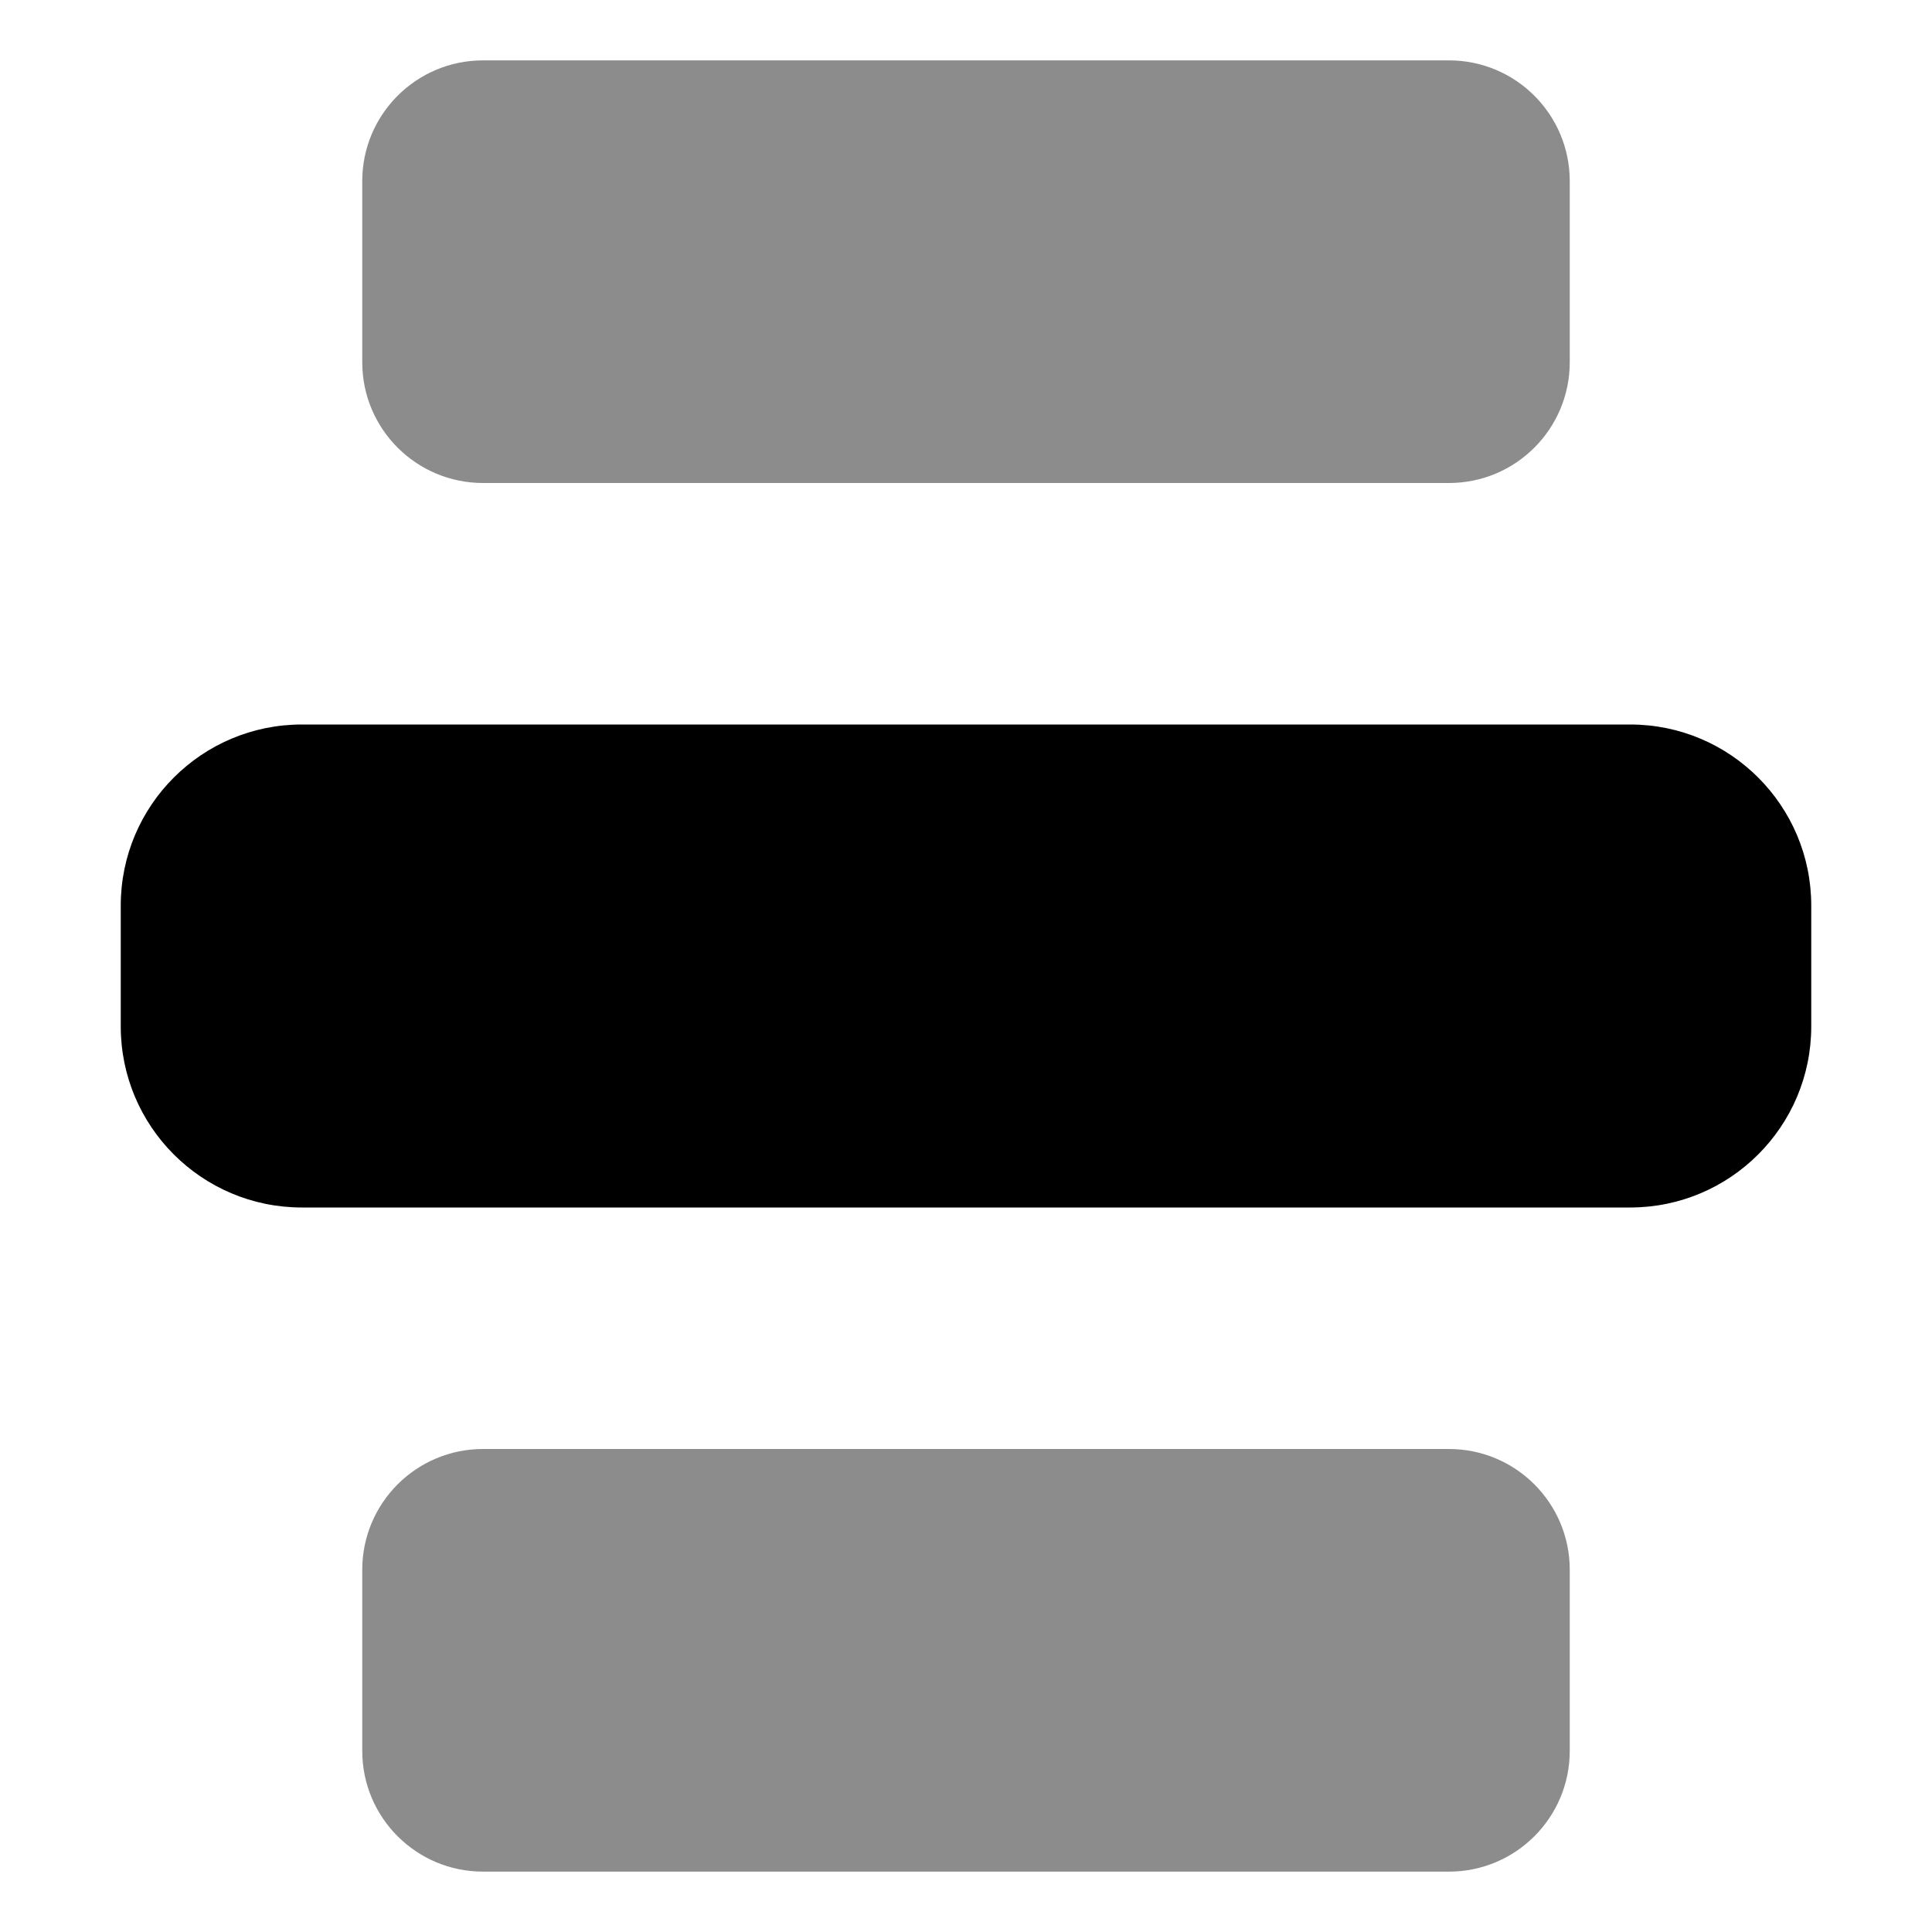
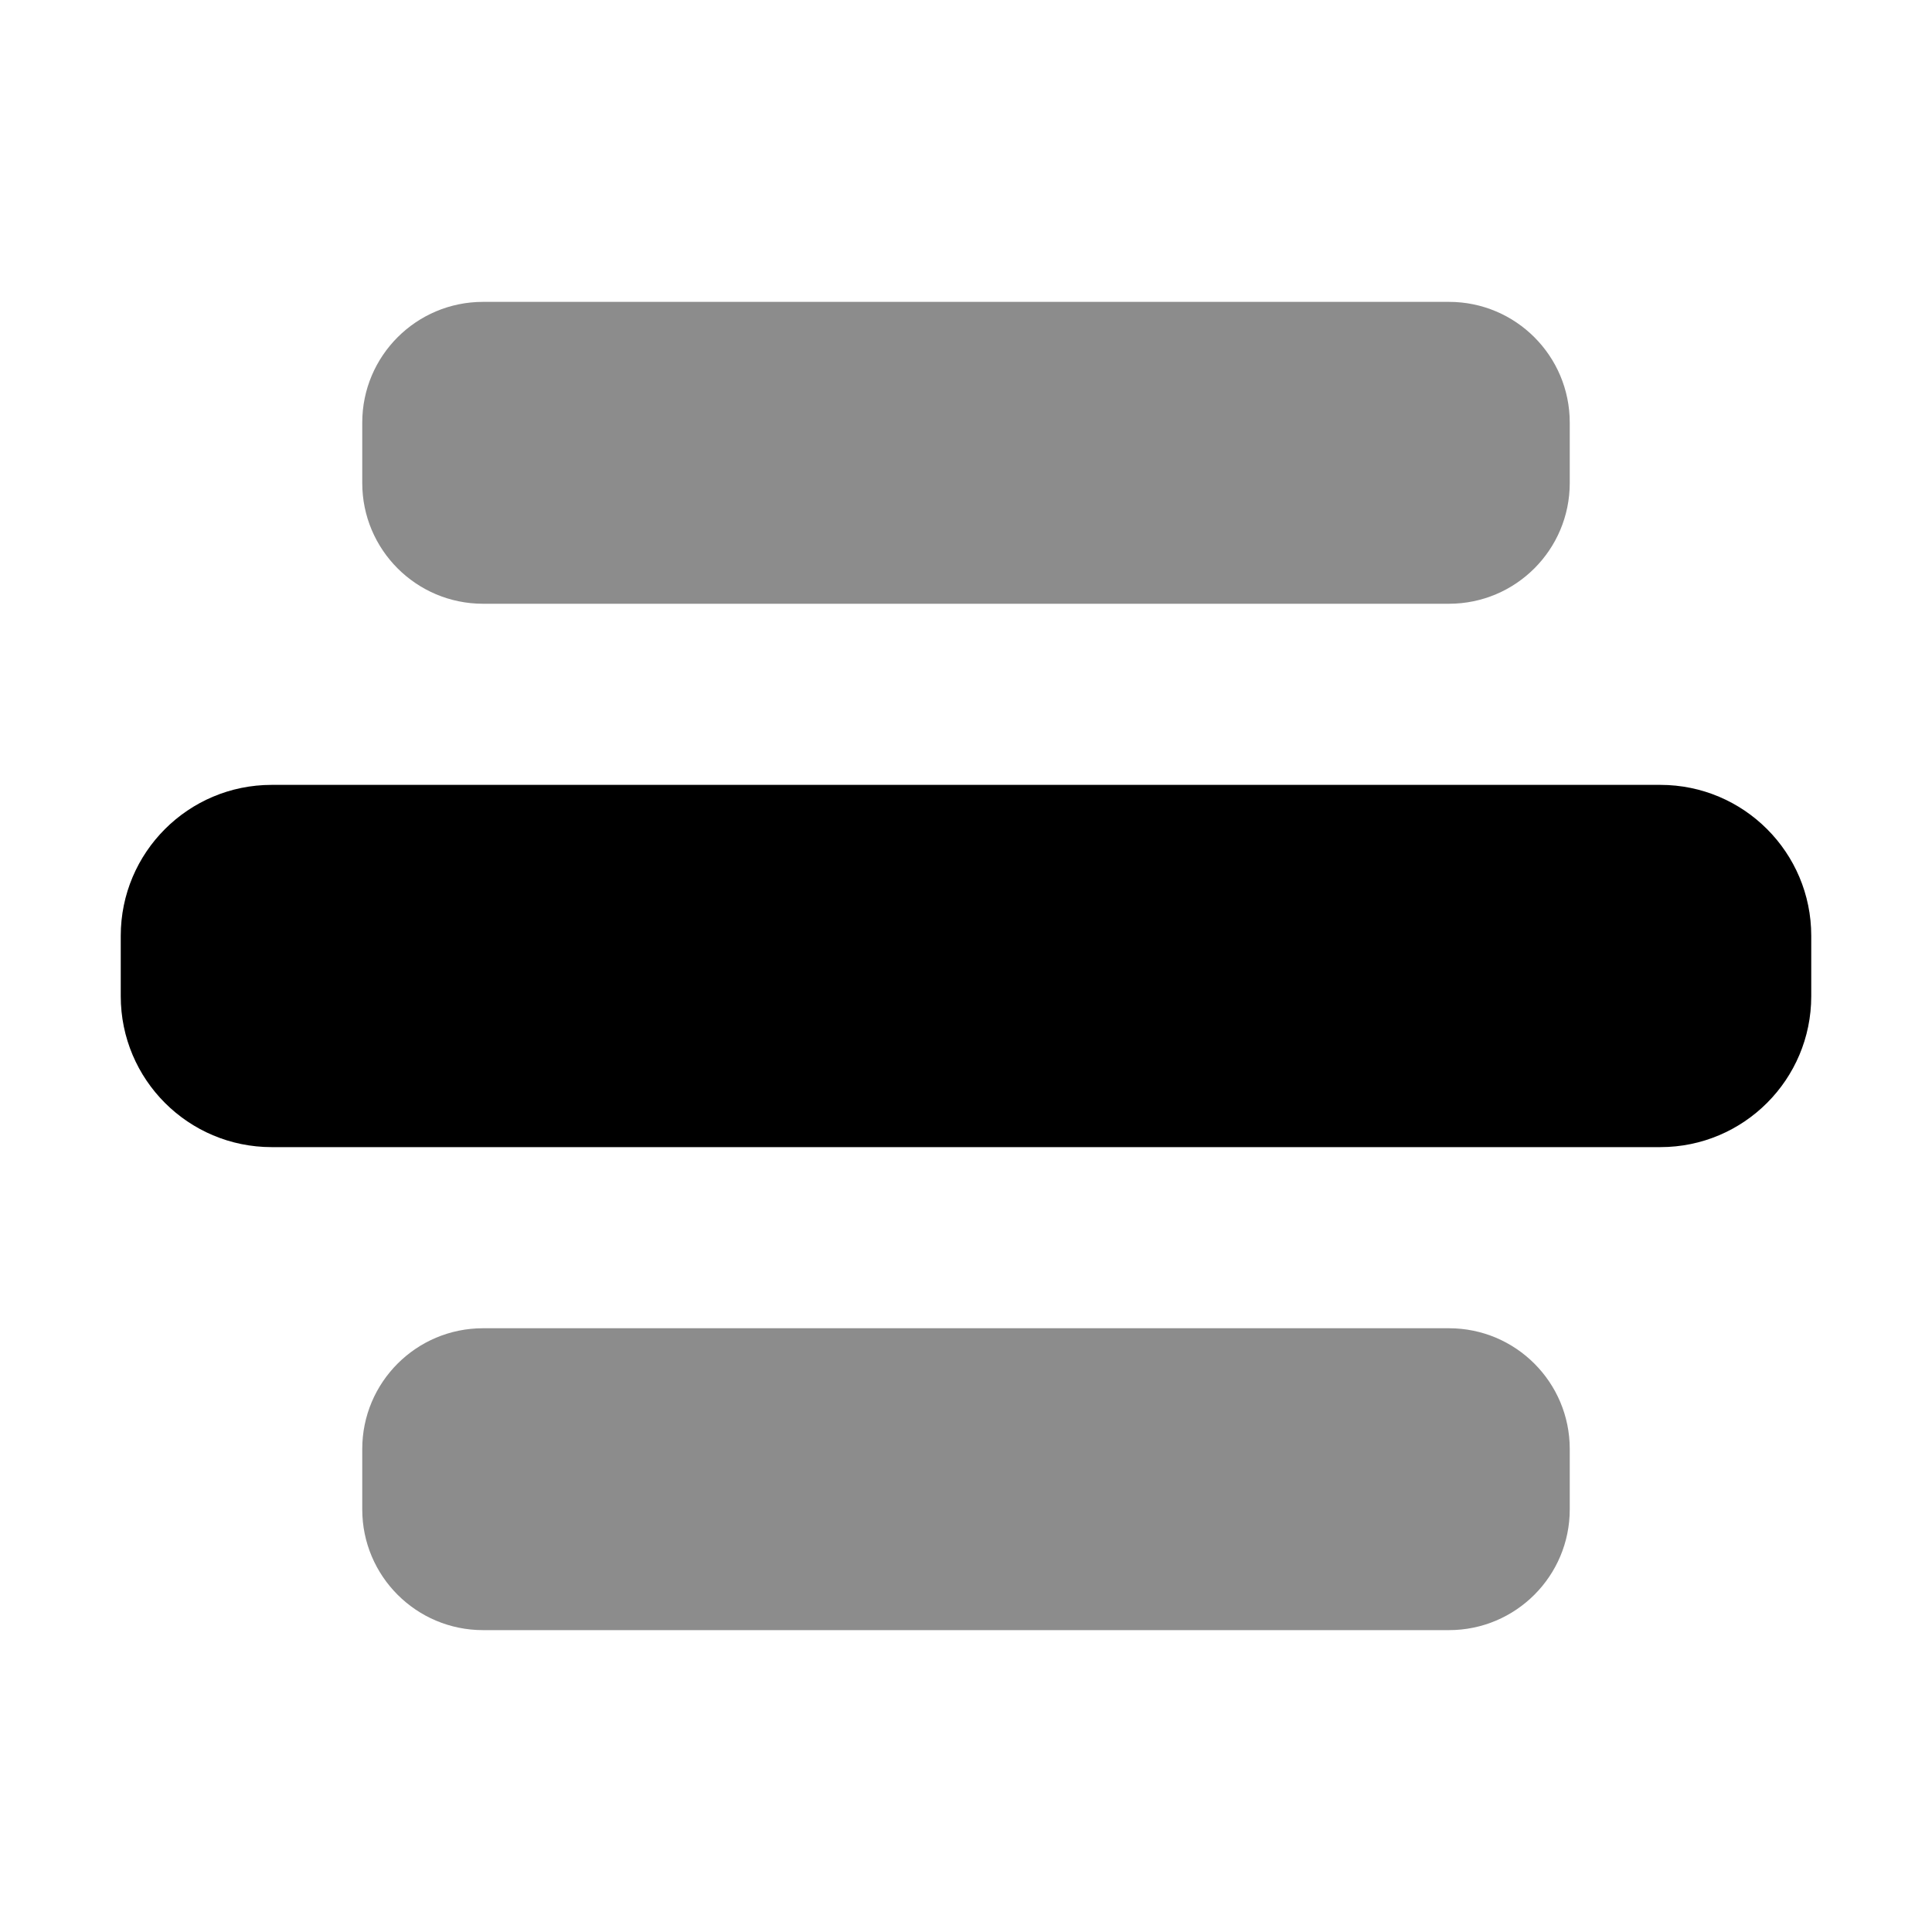
<svg xmlns="http://www.w3.org/2000/svg" viewBox="0 0 16 16" width="16" height="16">
  <g fill="#000000">
-     <rect x="3" y="0.5" width="10" height="3.5" rx="1" fill-opacity="0.45" />
-     <rect x="1" y="6" width="14" height="4" rx="1.5" />
-     <rect x="3" y="12" width="10" height="3.5" rx="1" fill-opacity="0.45" />
+     <rect x="3" y="2.5" width="10" height="2.5" rx="1" fill-opacity="0.45" />
+     <rect x="1" y="6.5" width="14" height="3" rx="1.25" />
+     <rect x="3" y="11" width="10" height="2.5" rx="1" fill-opacity="0.45" />
  </g>
</svg>
